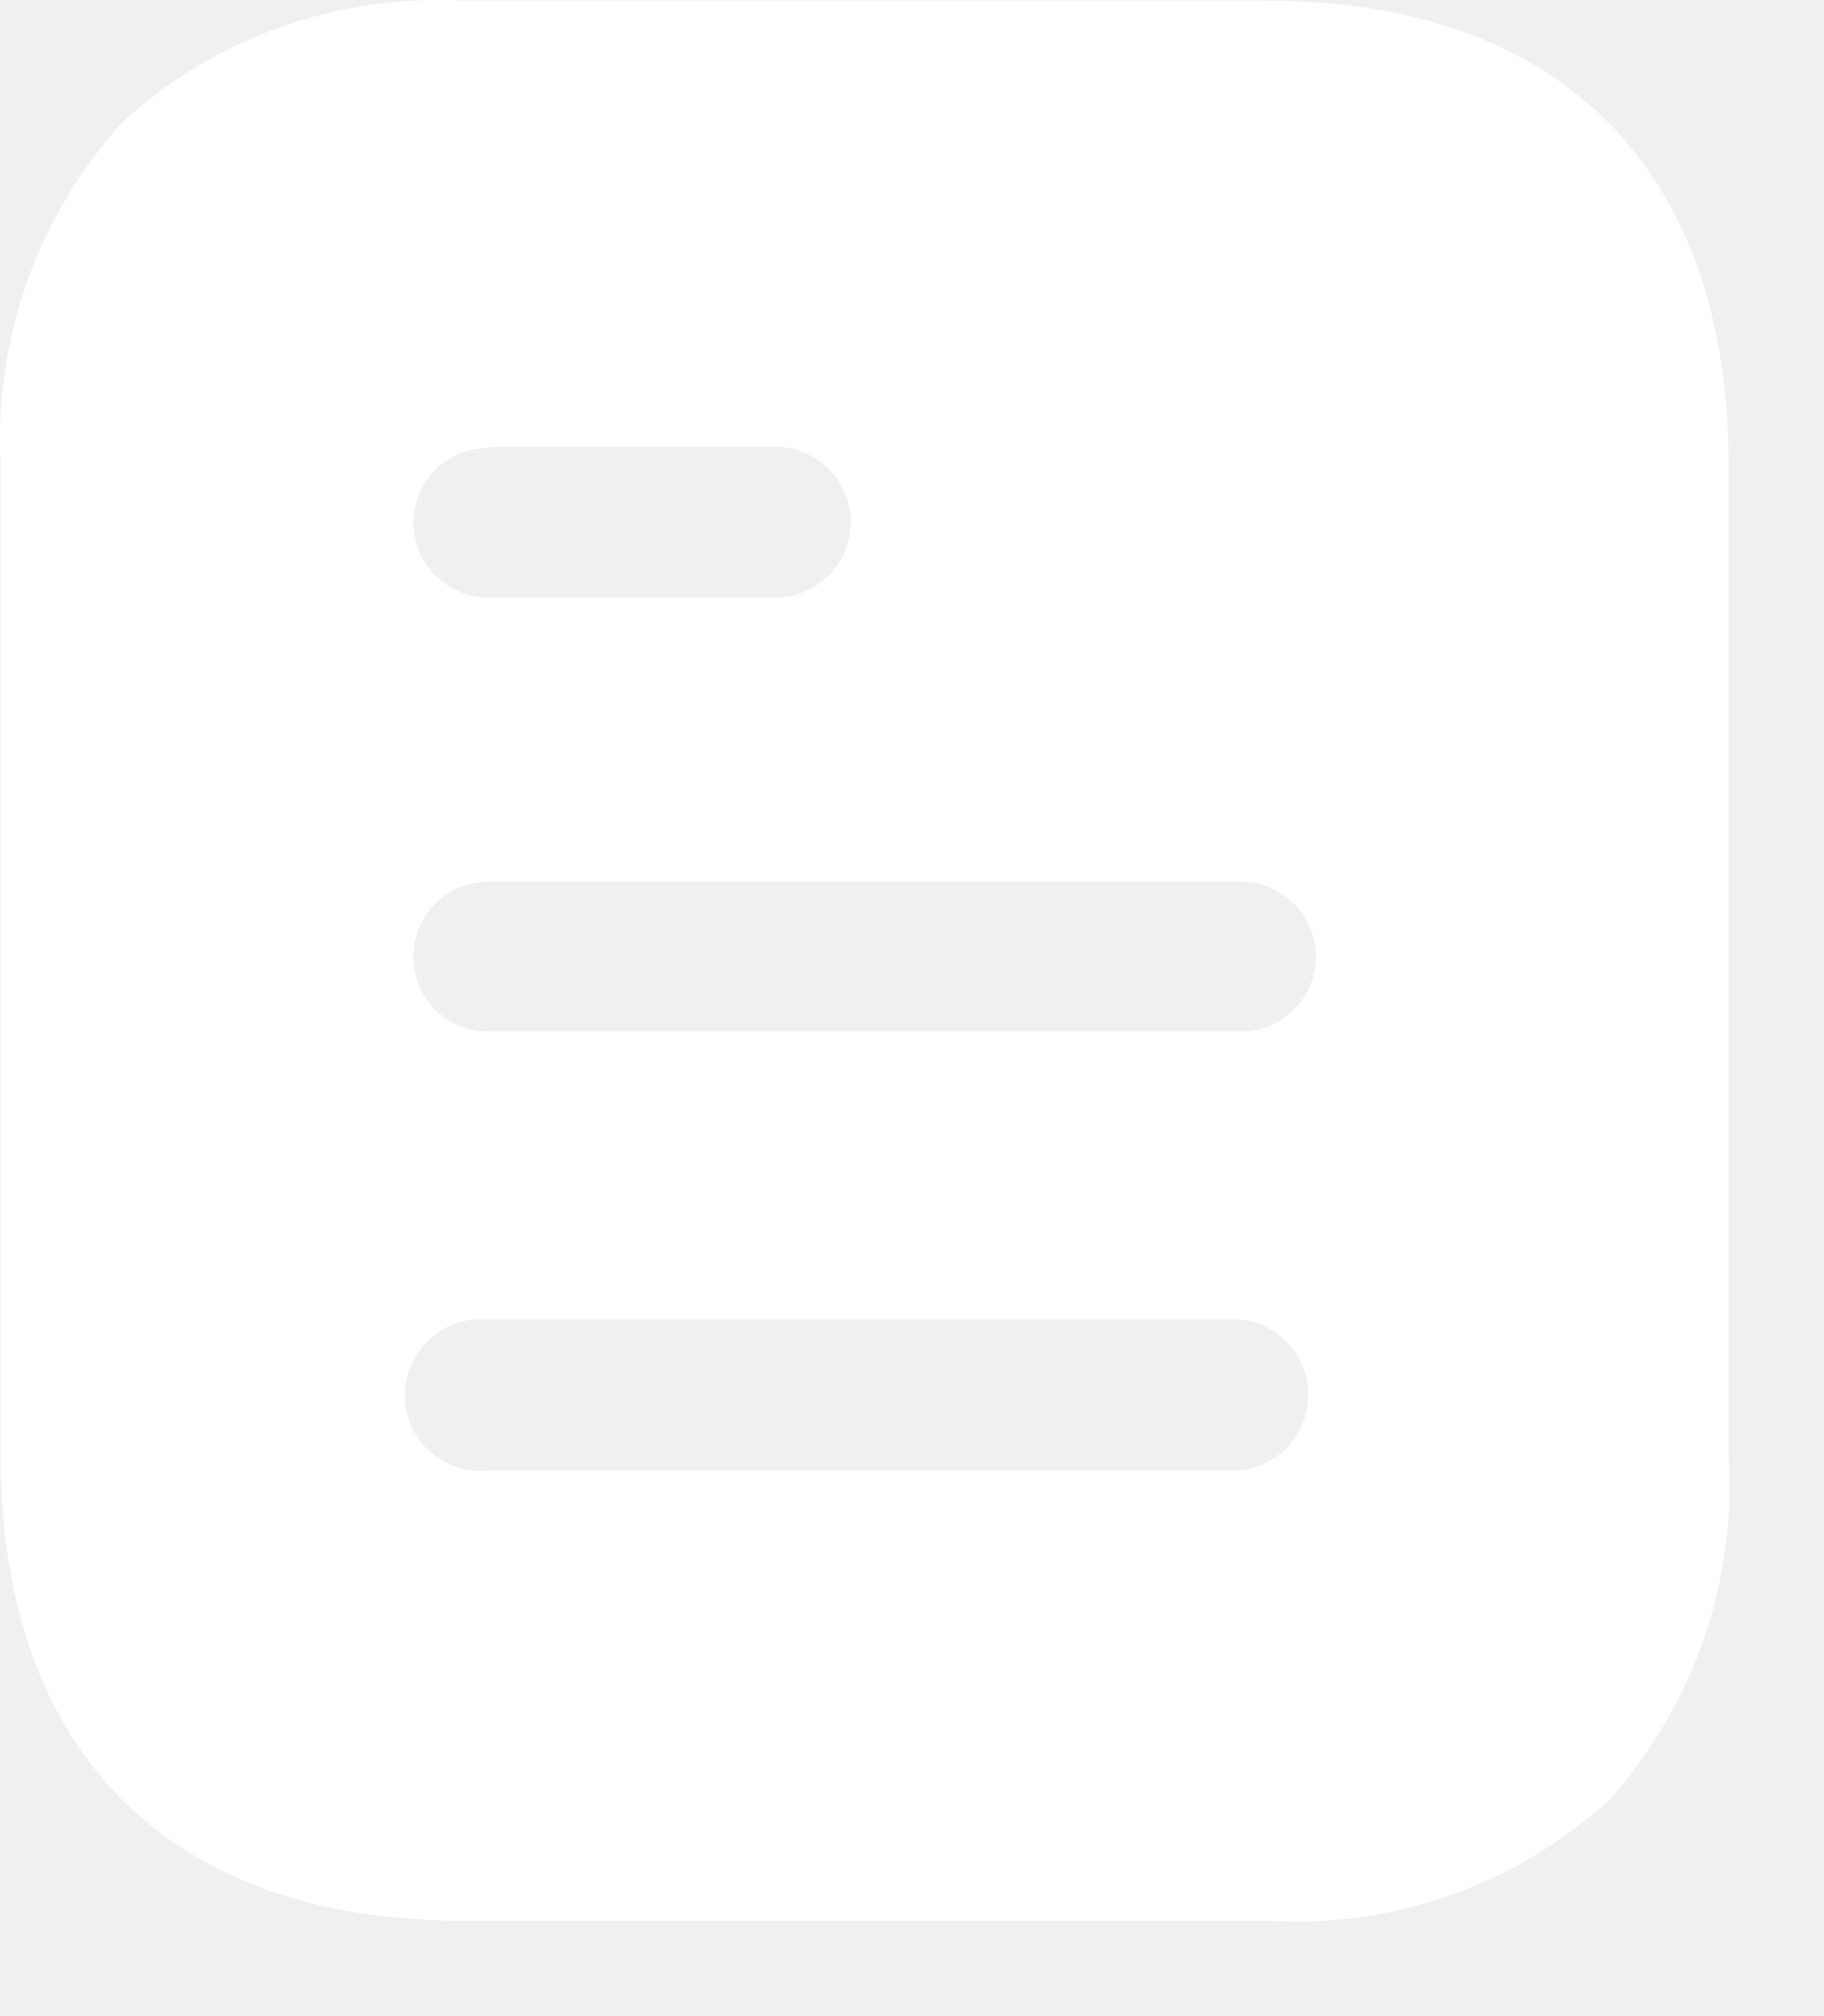
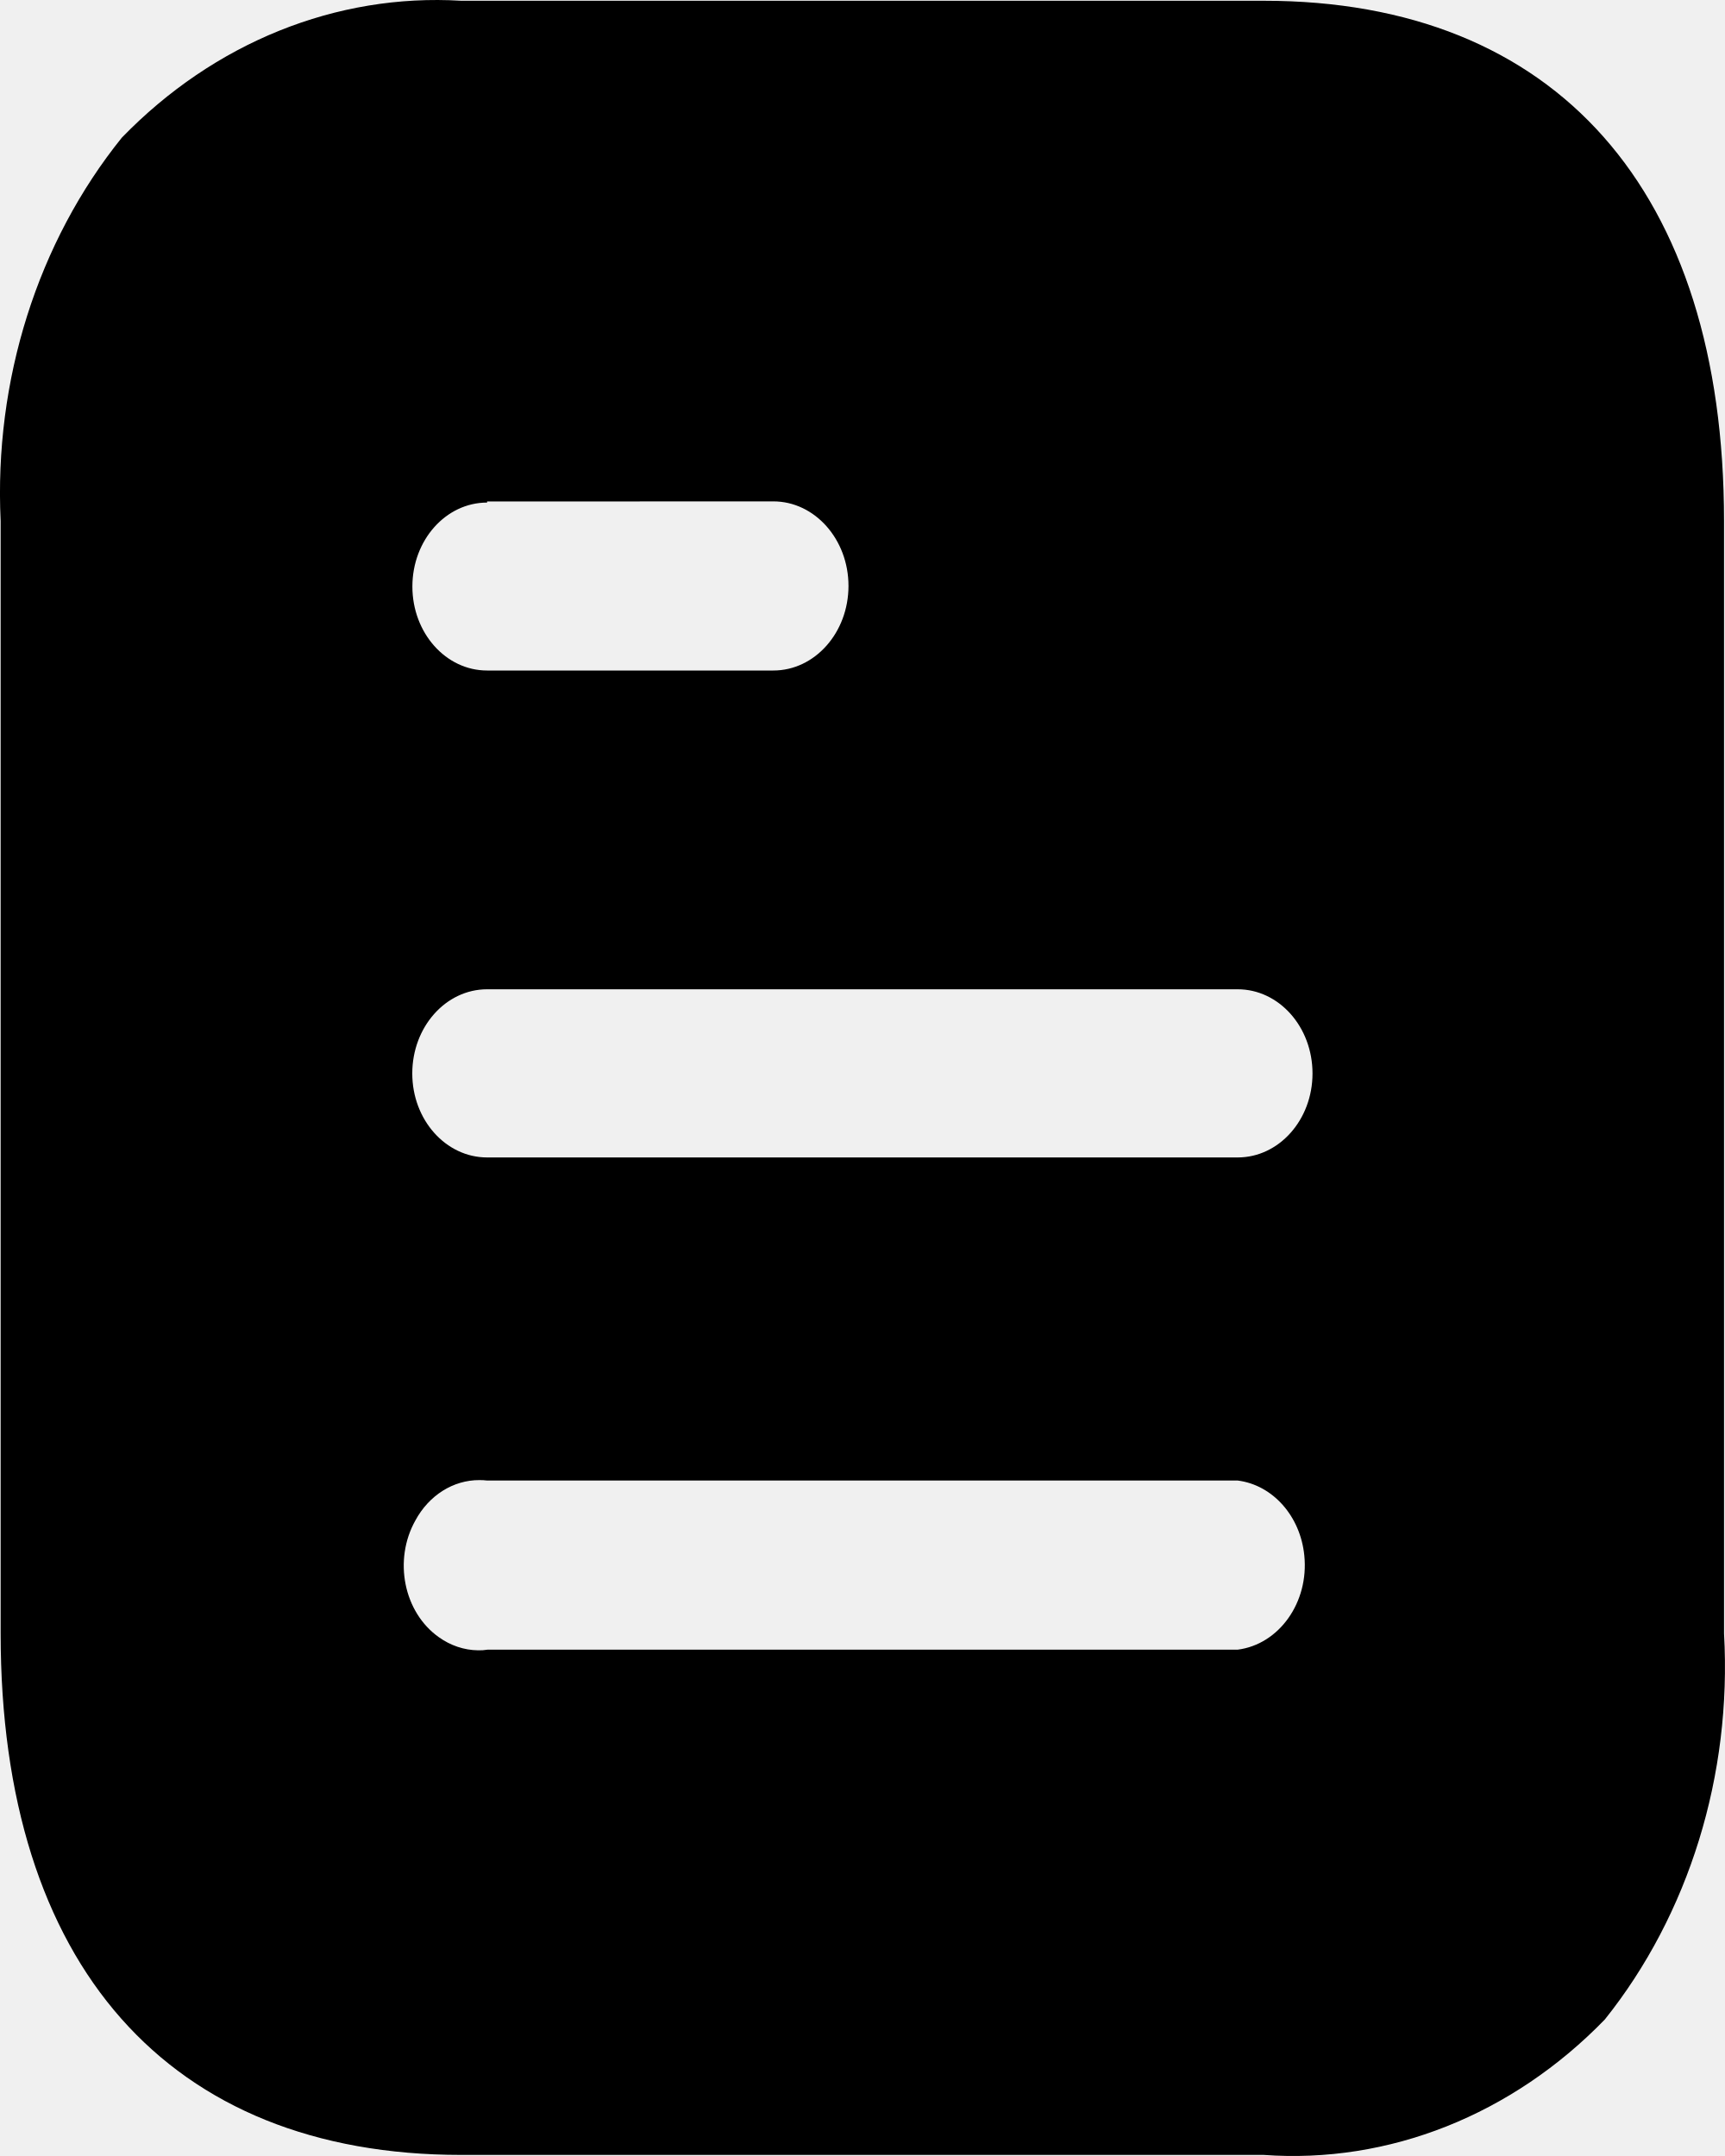
- <svg xmlns="http://www.w3.org/2000/svg" width="19" height="21" viewBox="0 0 19 21" fill="none">
-   <path d="M13.198 20.007H4.817C1.76 20.007 0.007 18.243 0.007 15.167V4.837C-0.063 3.53 0.393 2.248 1.272 1.278C2.235 0.395 3.512 -0.063 4.817 0.007H13.199C16.254 0.007 18.007 1.768 18.007 4.837V15.167C18.09 16.48 17.641 17.772 16.761 18.75C15.794 19.635 14.507 20.091 13.198 20.007ZM5.007 13.742C4.734 13.741 4.481 13.883 4.339 14.116C4.107 14.483 4.216 14.969 4.583 15.2C4.706 15.278 4.847 15.32 4.992 15.322C5.025 15.323 5.059 15.321 5.092 15.316H12.927C13.36 15.267 13.672 14.876 13.623 14.442C13.582 14.076 13.293 13.787 12.927 13.746H5.087C5.061 13.743 5.034 13.742 5.007 13.742ZM5.087 9.185C4.656 9.185 4.306 9.534 4.306 9.966C4.306 10.397 4.656 10.746 5.087 10.746H12.927C13.358 10.746 13.708 10.397 13.708 9.966C13.708 9.534 13.358 9.185 12.927 9.185H5.087ZM5.087 4.656V4.666C4.656 4.666 4.307 5.015 4.307 5.446C4.307 5.876 4.656 6.225 5.087 6.225H8.077C8.51 6.225 8.862 5.874 8.862 5.44C8.862 5.007 8.51 4.655 8.077 4.655L5.087 4.656Z" fill="white" />
+ <svg xmlns="http://www.w3.org/2000/svg" width="16" height="20" viewBox="0 0 16 20" fill="none">
+   <path d="M11.721 19.99H4.278C1.563 19.99 0.006 18.228 0.006 15.154V4.833C-0.056 3.527 0.349 2.246 1.13 1.277C1.985 0.395 3.119 -0.063 4.278 0.007H11.722C14.435 0.007 15.991 1.767 15.991 4.833V15.154C16.065 16.466 15.666 17.757 14.885 18.734C14.026 19.619 12.883 20.074 11.721 19.99ZM4.447 13.73C4.204 13.729 3.979 13.871 3.853 14.104C3.647 14.471 3.744 14.956 4.07 15.187C4.179 15.265 4.304 15.307 4.433 15.309C4.463 15.31 4.493 15.308 4.522 15.303H11.48C11.864 15.254 12.142 14.864 12.098 14.43C12.062 14.064 11.805 13.775 11.48 13.734H4.518C4.495 13.731 4.471 13.73 4.447 13.73ZM4.518 9.177C4.135 9.177 3.824 9.526 3.824 9.958C3.824 10.388 4.135 10.737 4.518 10.737H11.48C11.863 10.737 12.174 10.388 12.174 9.958C12.174 9.526 11.863 9.177 11.48 9.177H4.518ZM4.518 4.652V4.662C4.135 4.662 3.825 5.011 3.825 5.441C3.825 5.871 4.135 6.22 4.518 6.22H7.173C7.557 6.22 7.87 5.869 7.87 5.435C7.87 5.003 7.557 4.651 7.173 4.651L4.518 4.652Z" fill="black" />
</svg>
